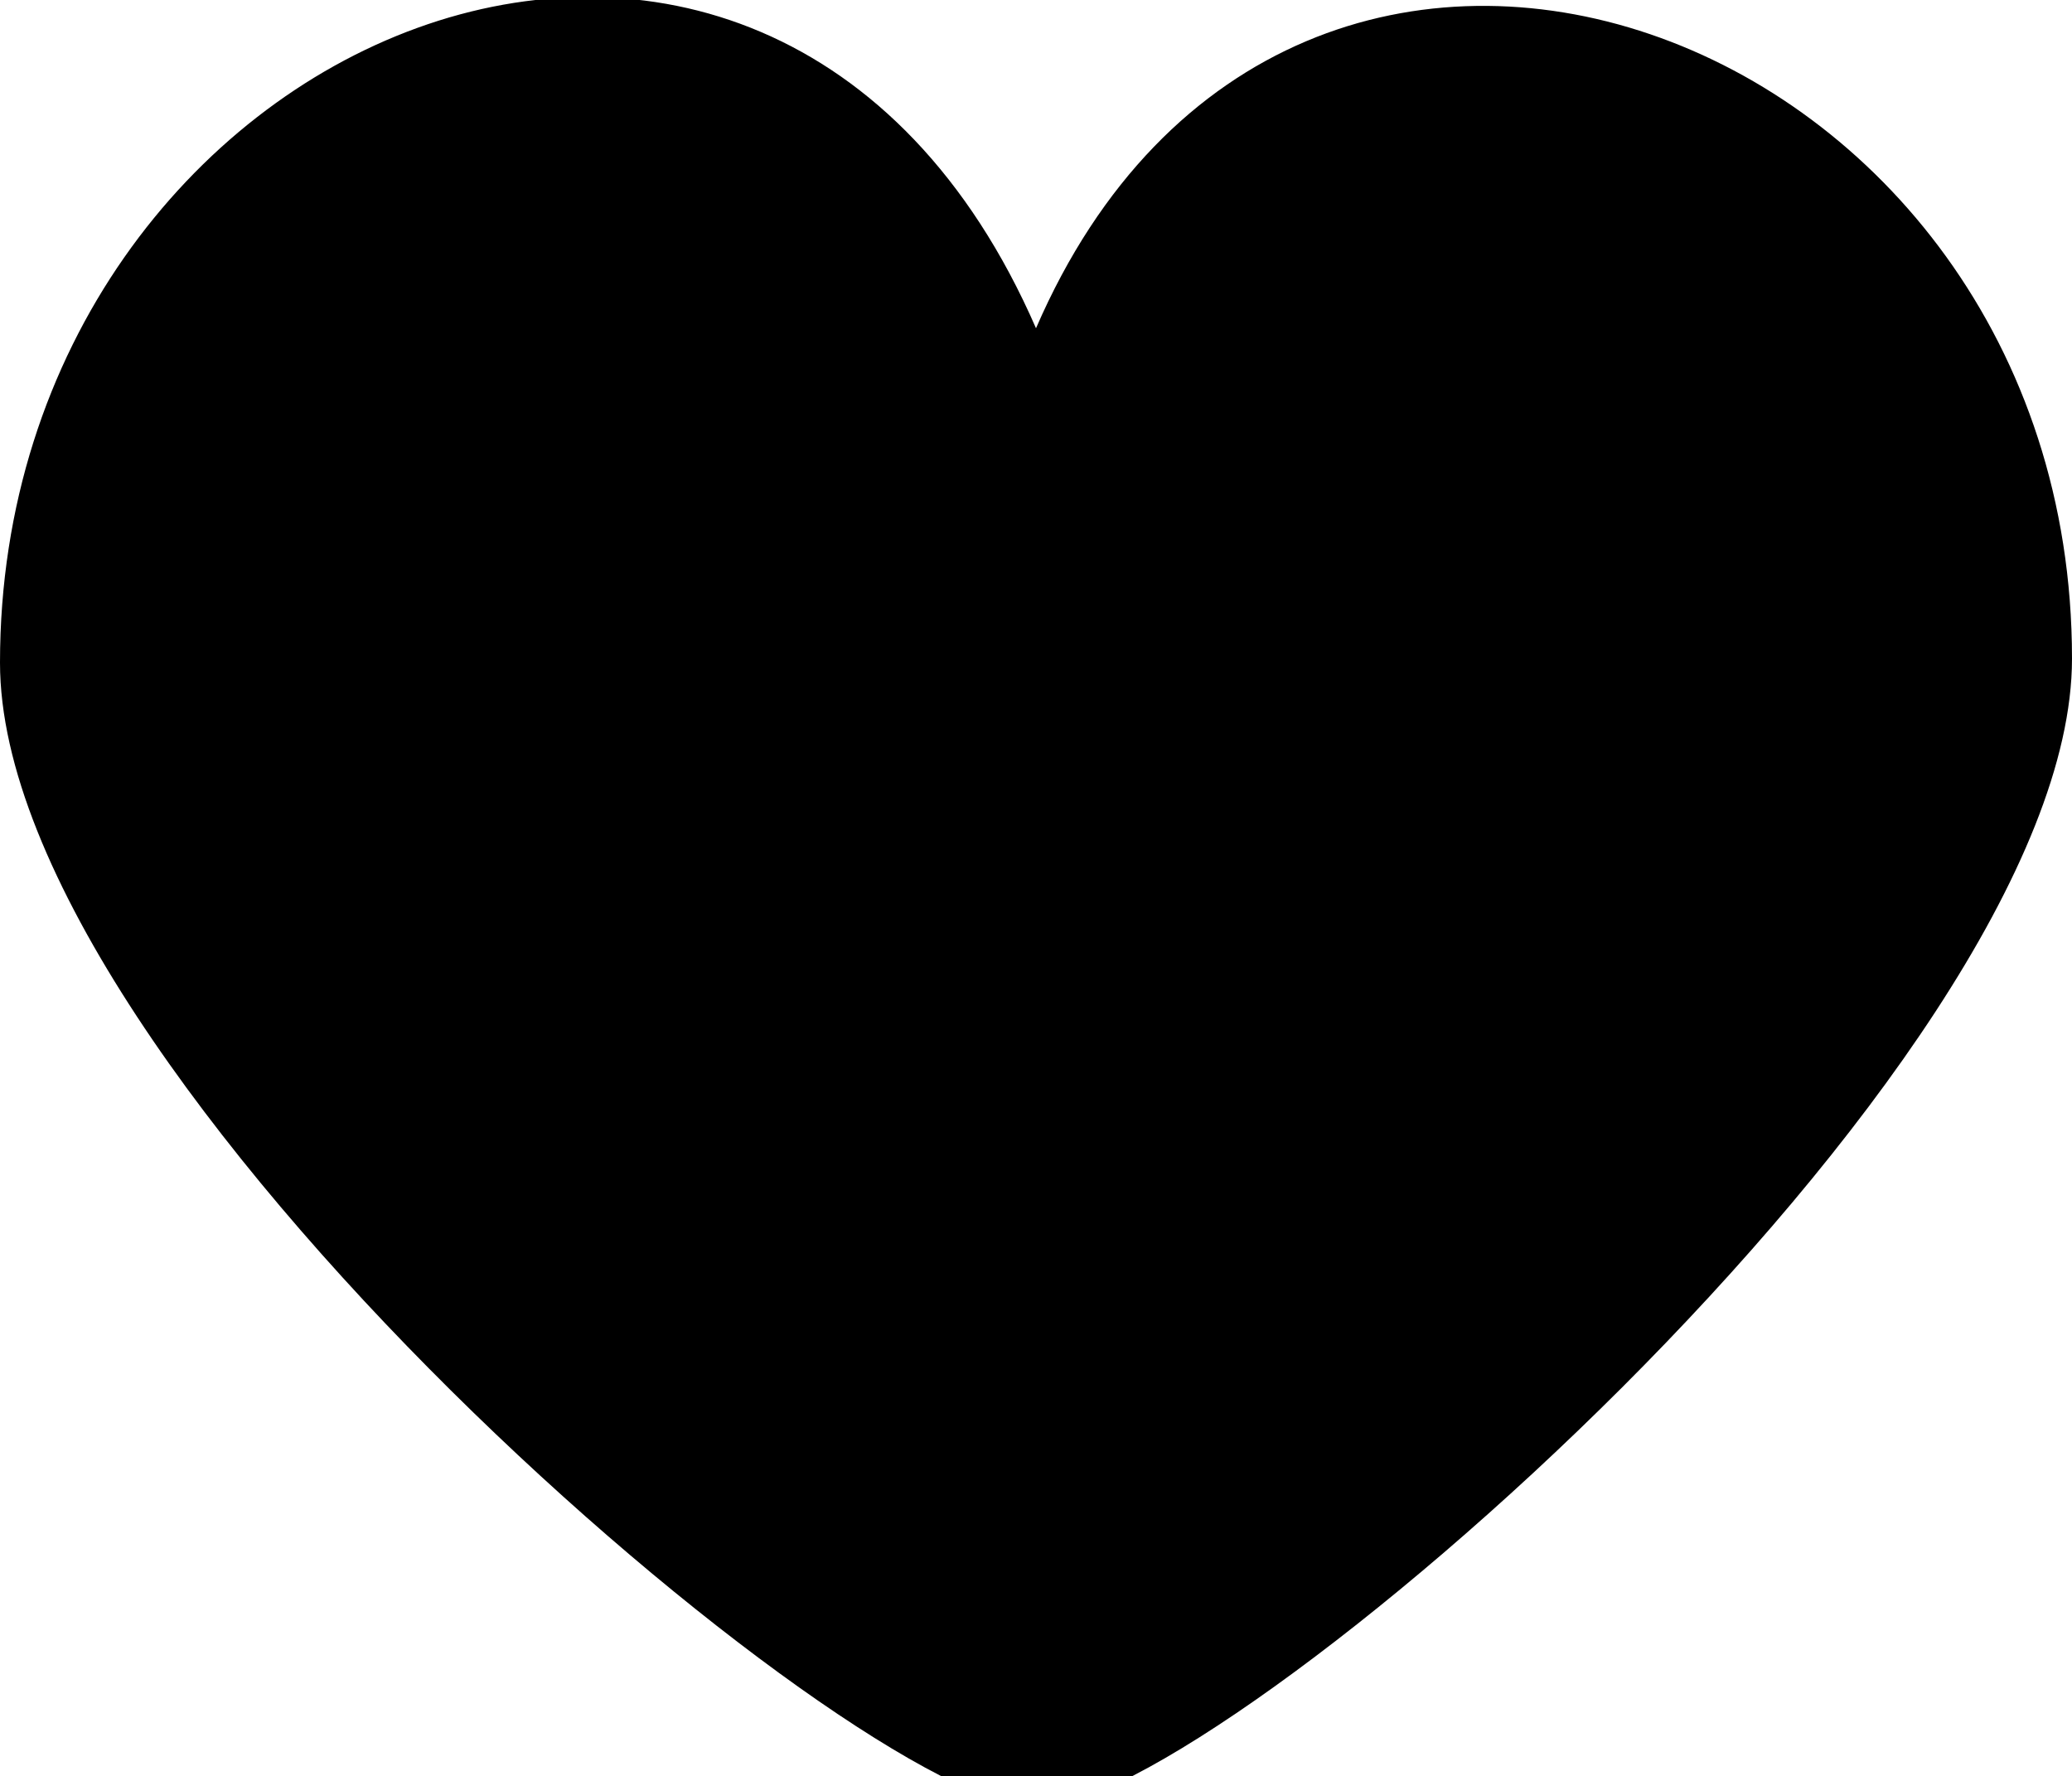
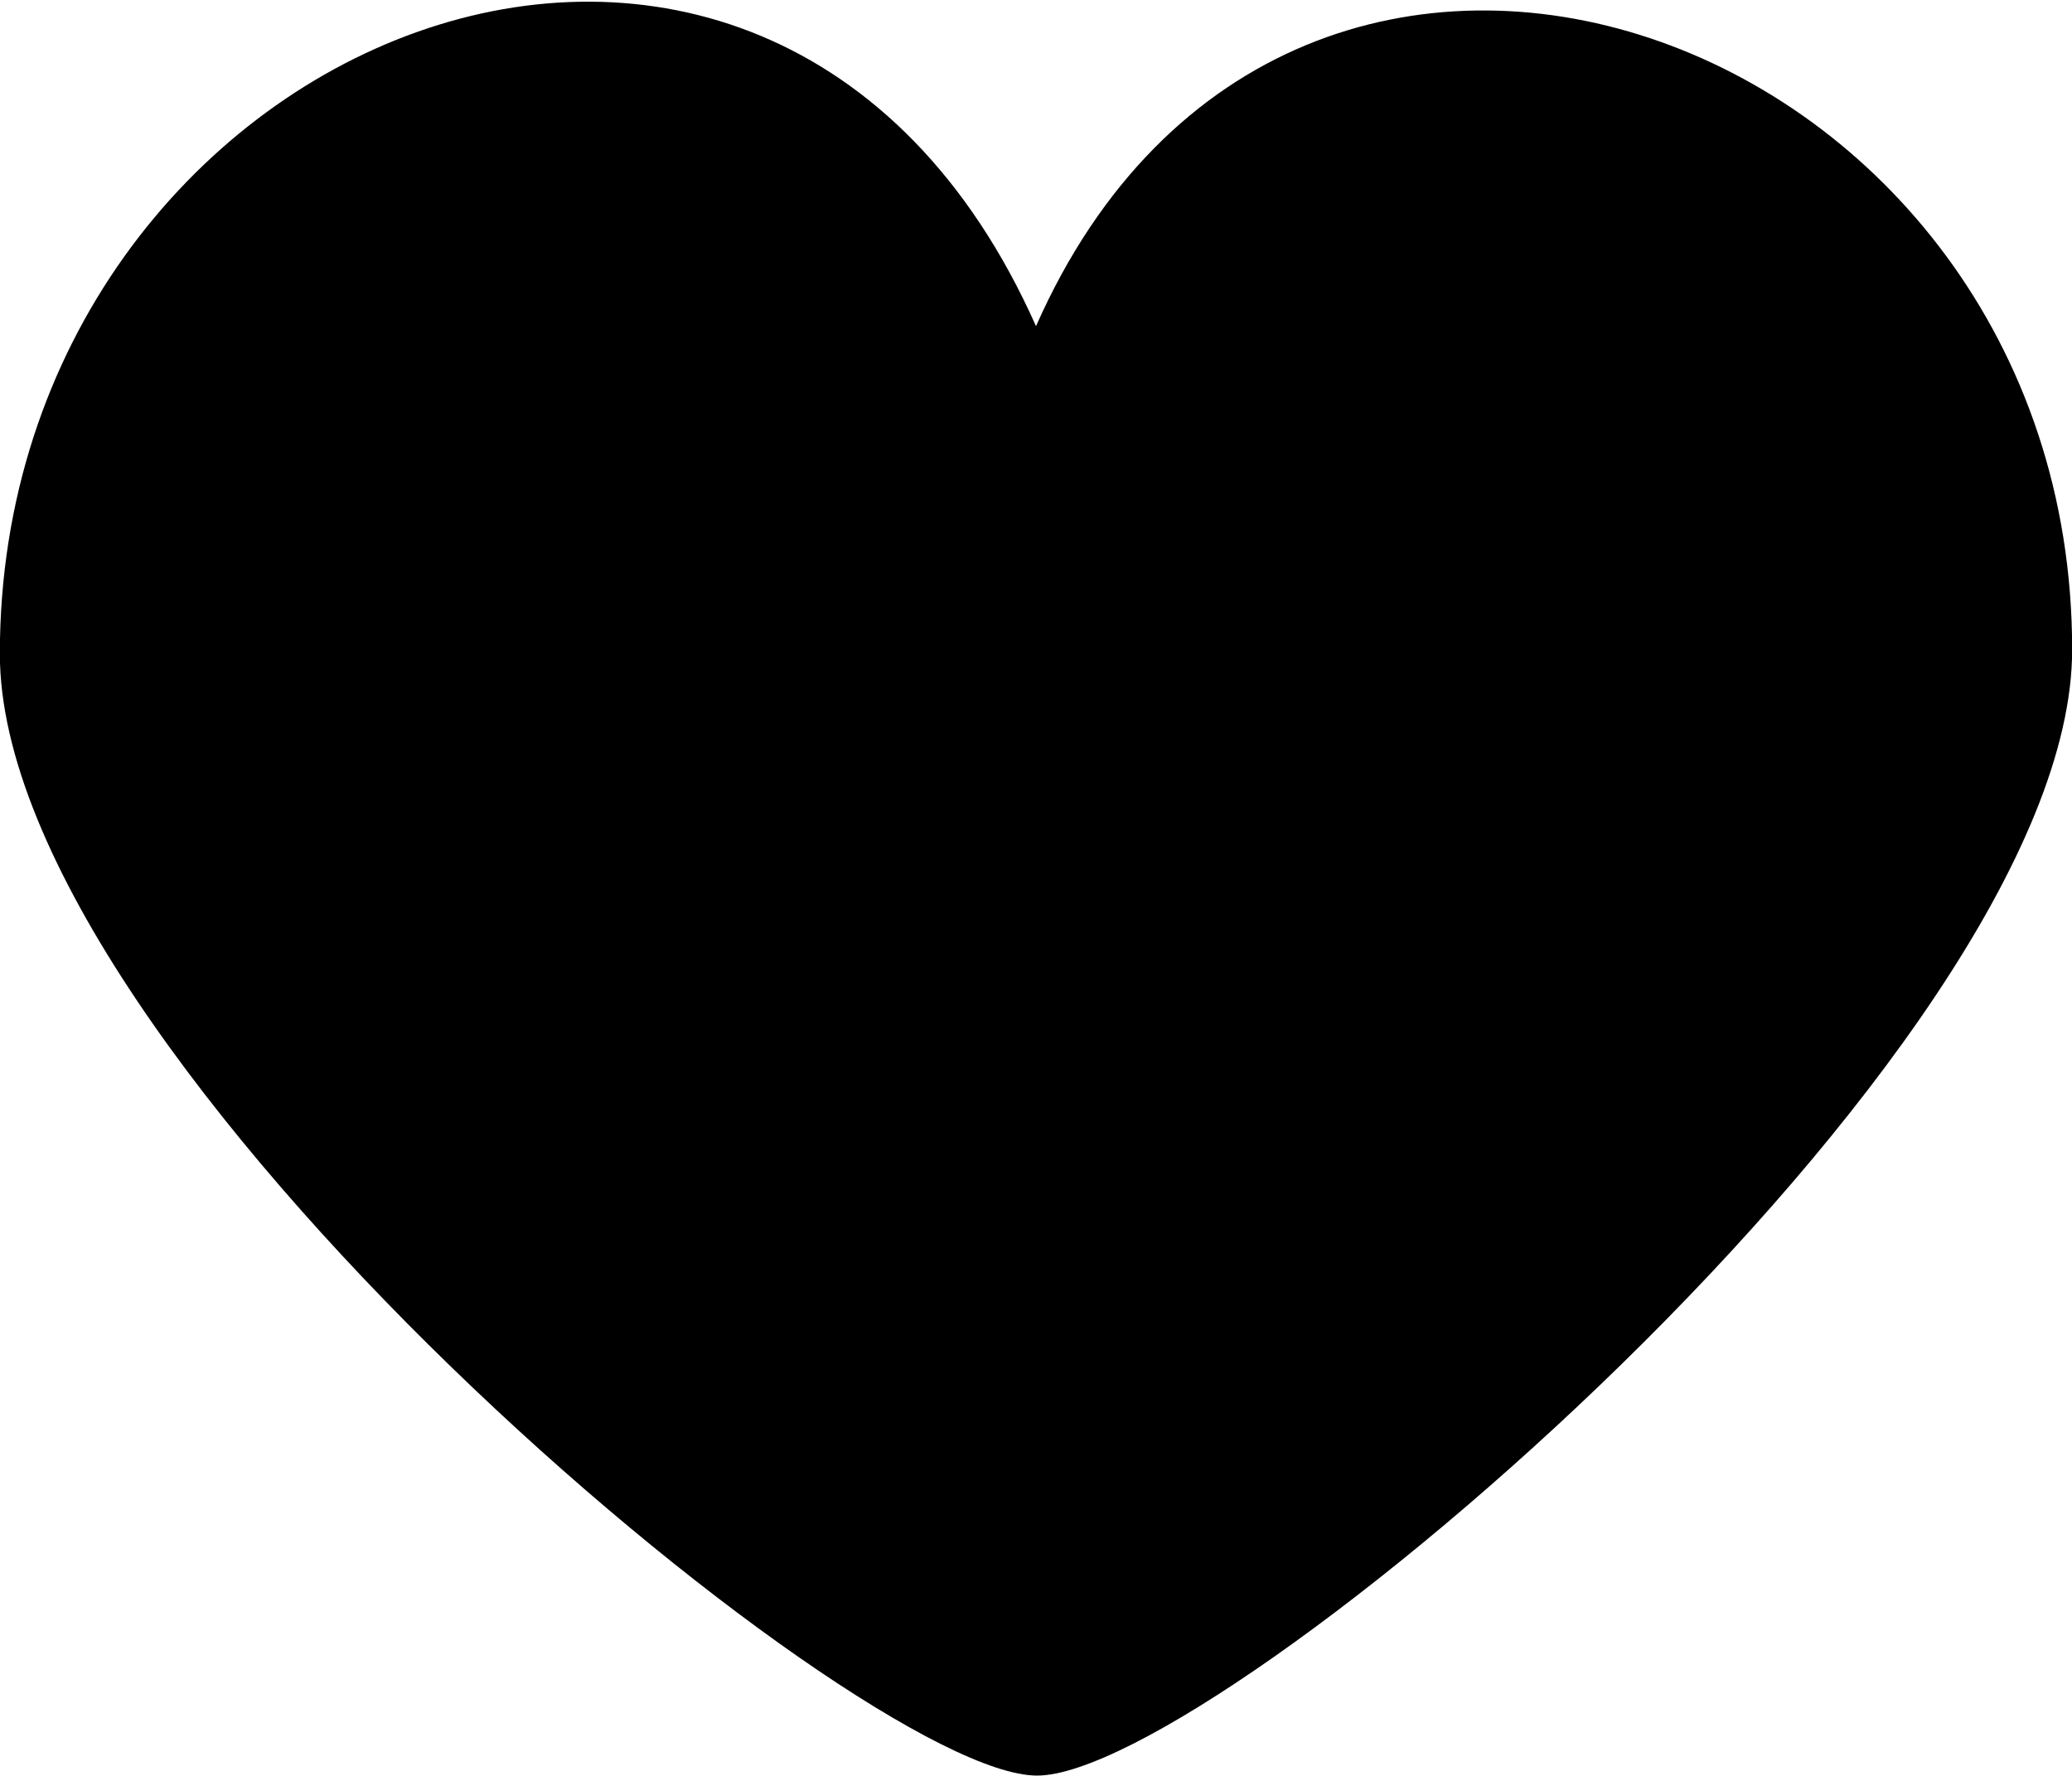
<svg xmlns="http://www.w3.org/2000/svg" preserveAspectRatio="xMidYMid" width="14" height="12" viewBox="0 0 14 12">
-   <path d="M7 2.218c-1.812-4.16-7-2.006-7 2.26 0 2.795 5.79 7.74 7.007 7.74C8.227 12.218 14 7.224 14 4.45c0-4.28-5.27-6.227-7-2.232z" id="path-1" fill-rule="evenodd" />
+   <path d="M7.000,2.204 C5.188,-1.872 -0.001,0.239 -0.001,4.418 C-0.001,7.155 5.789,11.998 7.007,11.998 C8.226,11.998 14.001,7.109 14.001,4.390 C14.001,0.199 8.729,-1.709 7.000,2.204 Z" fill-rule="evenodd" />
</svg>
